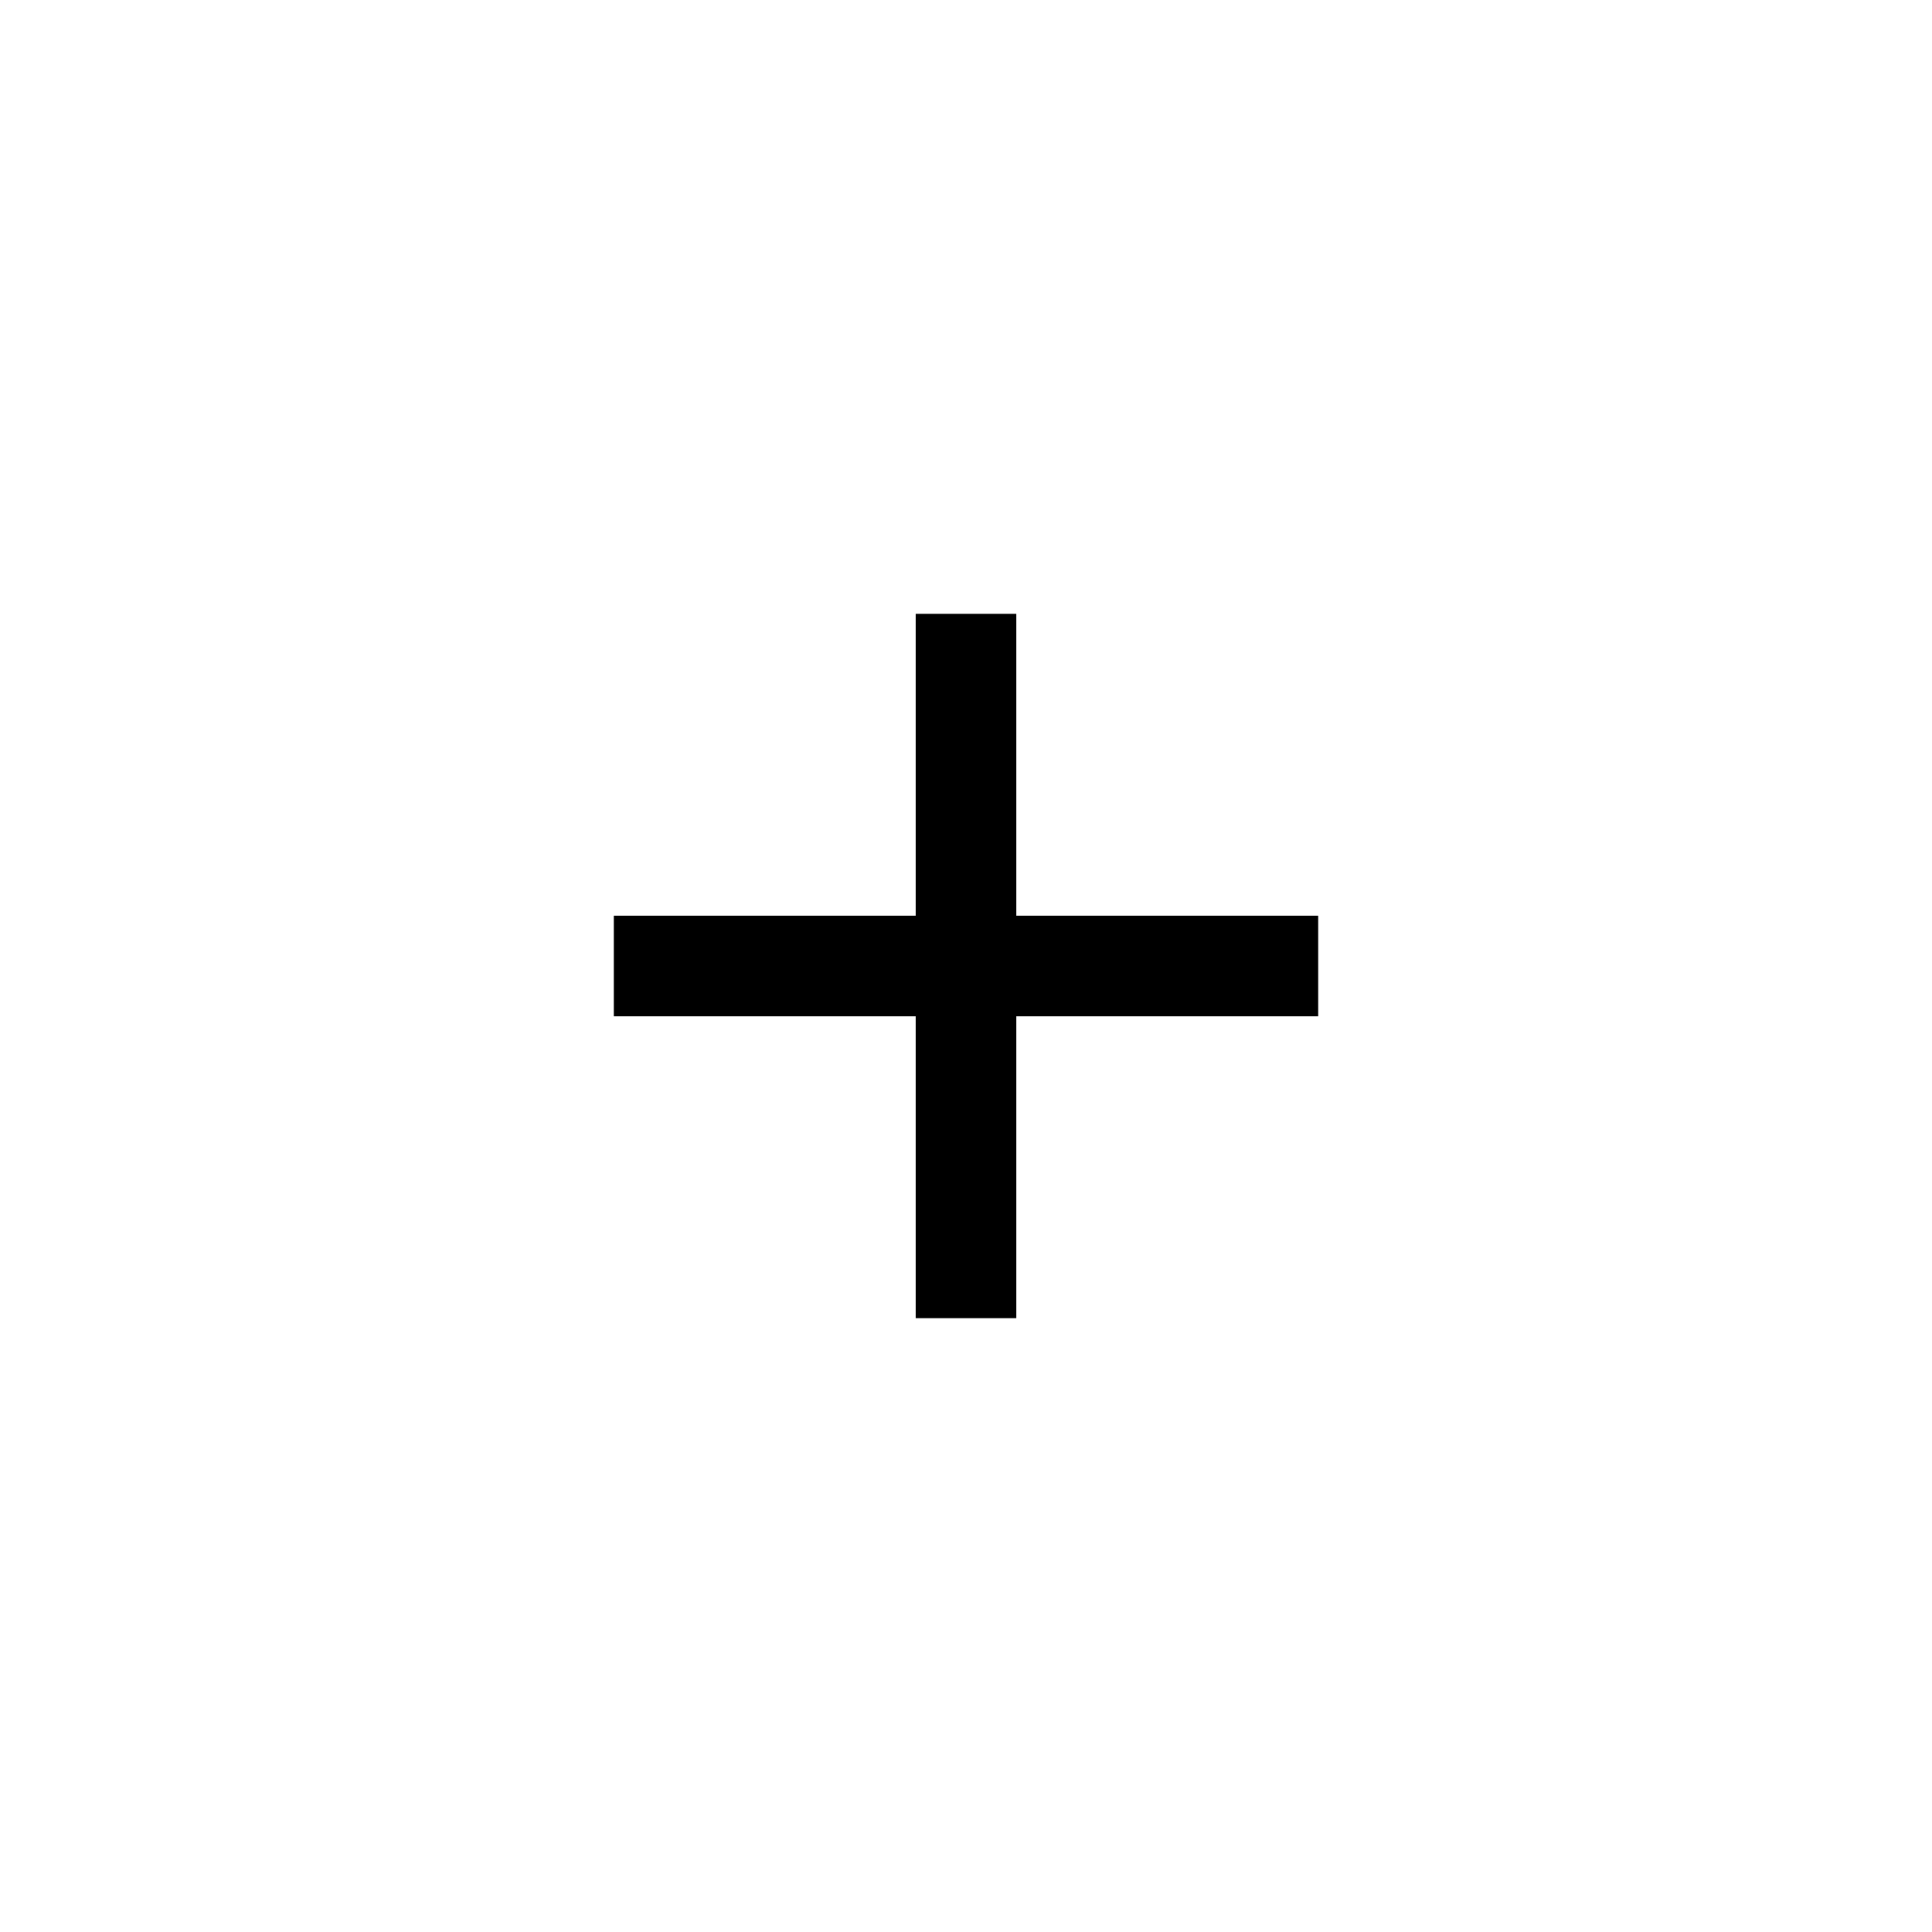
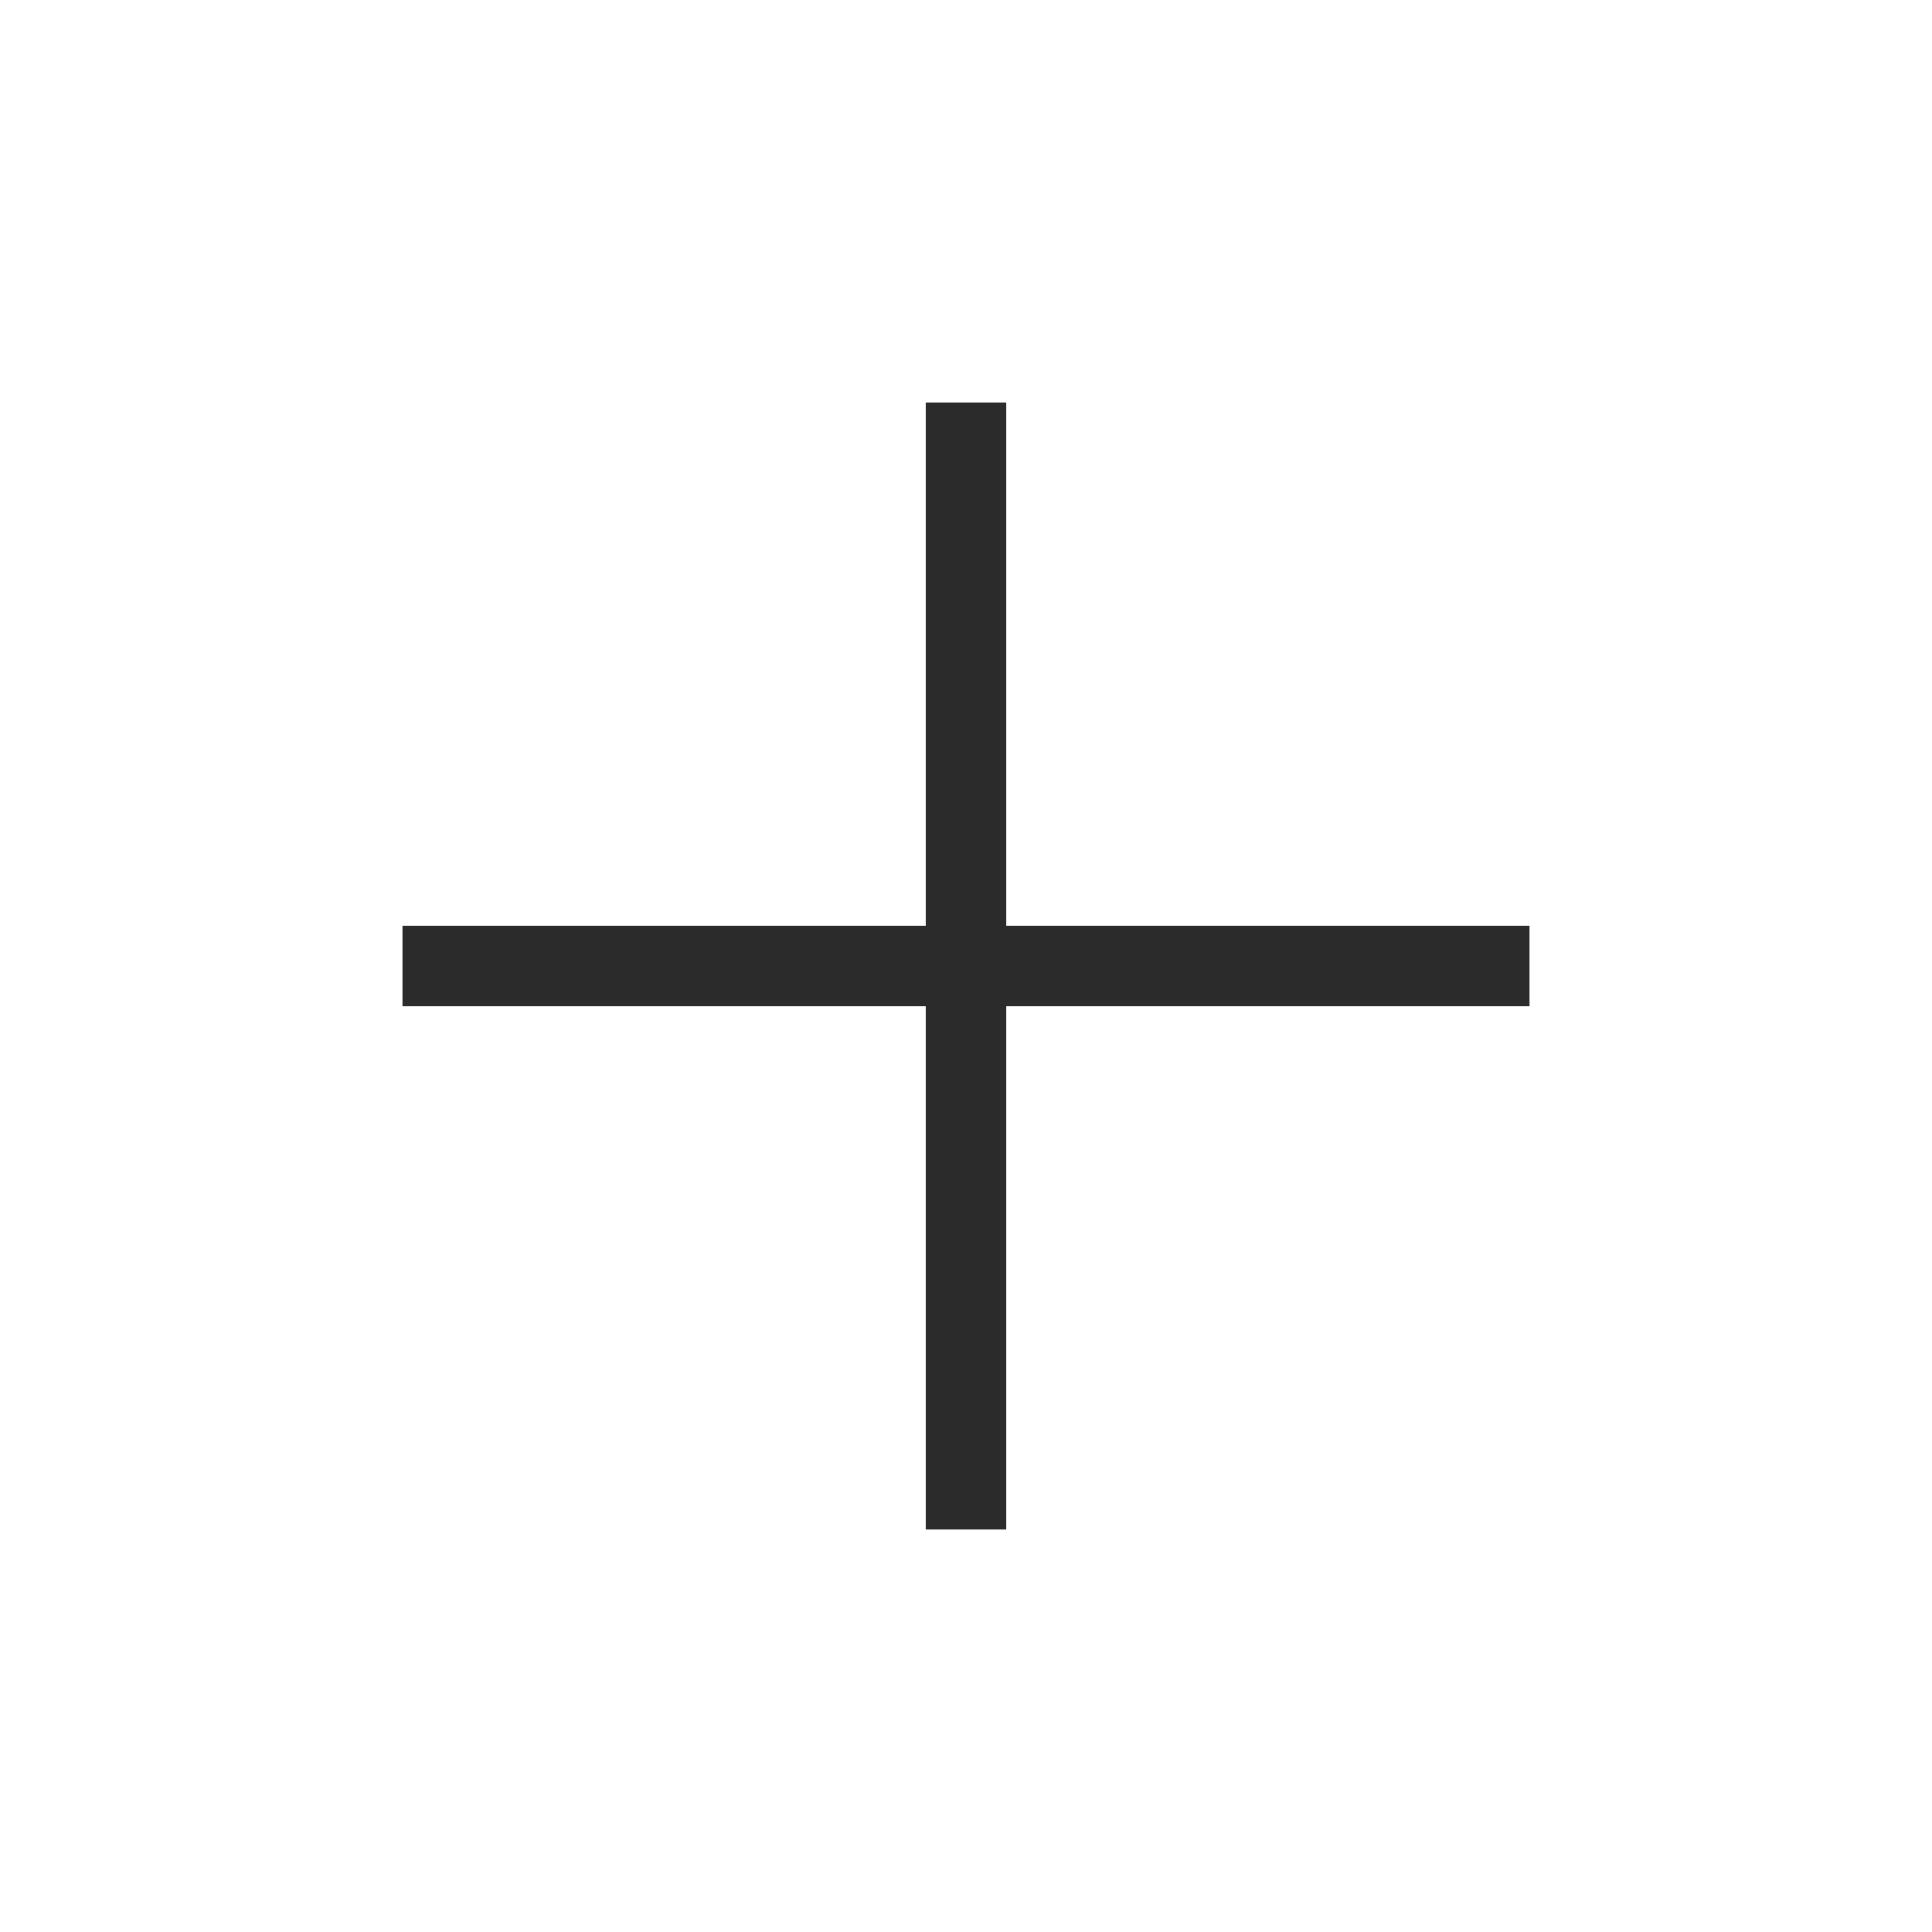
<svg xmlns="http://www.w3.org/2000/svg" width="24" height="24" viewBox="0 0 24 24" fill="none">
-   <mask id="mask0_3160_73145" style="mask-type:alpha" maskUnits="userSpaceOnUse" x="4" y="4" width="16" height="16">
-     <rect x="4.5" y="4.5" width="15" height="15" fill="#D9D9D9" />
-   </mask>
-   <g mask="url(#mask0_3160_73145)">
-     <path d="M11.375 12.625H7.625V11.375H11.375V7.625H12.625V11.375H16.375V12.625H12.625V16.375H11.375V12.625Z" fill="currentColor" />
+   <g id="lucide:plus">
+     <path id="Vector" d="M5 12H19M12 5V19" stroke="#2B2B2B" strokeWidth="1.5" strokeLinecap="round" strokeLinejoin="round" />
  </g>
</svg>
